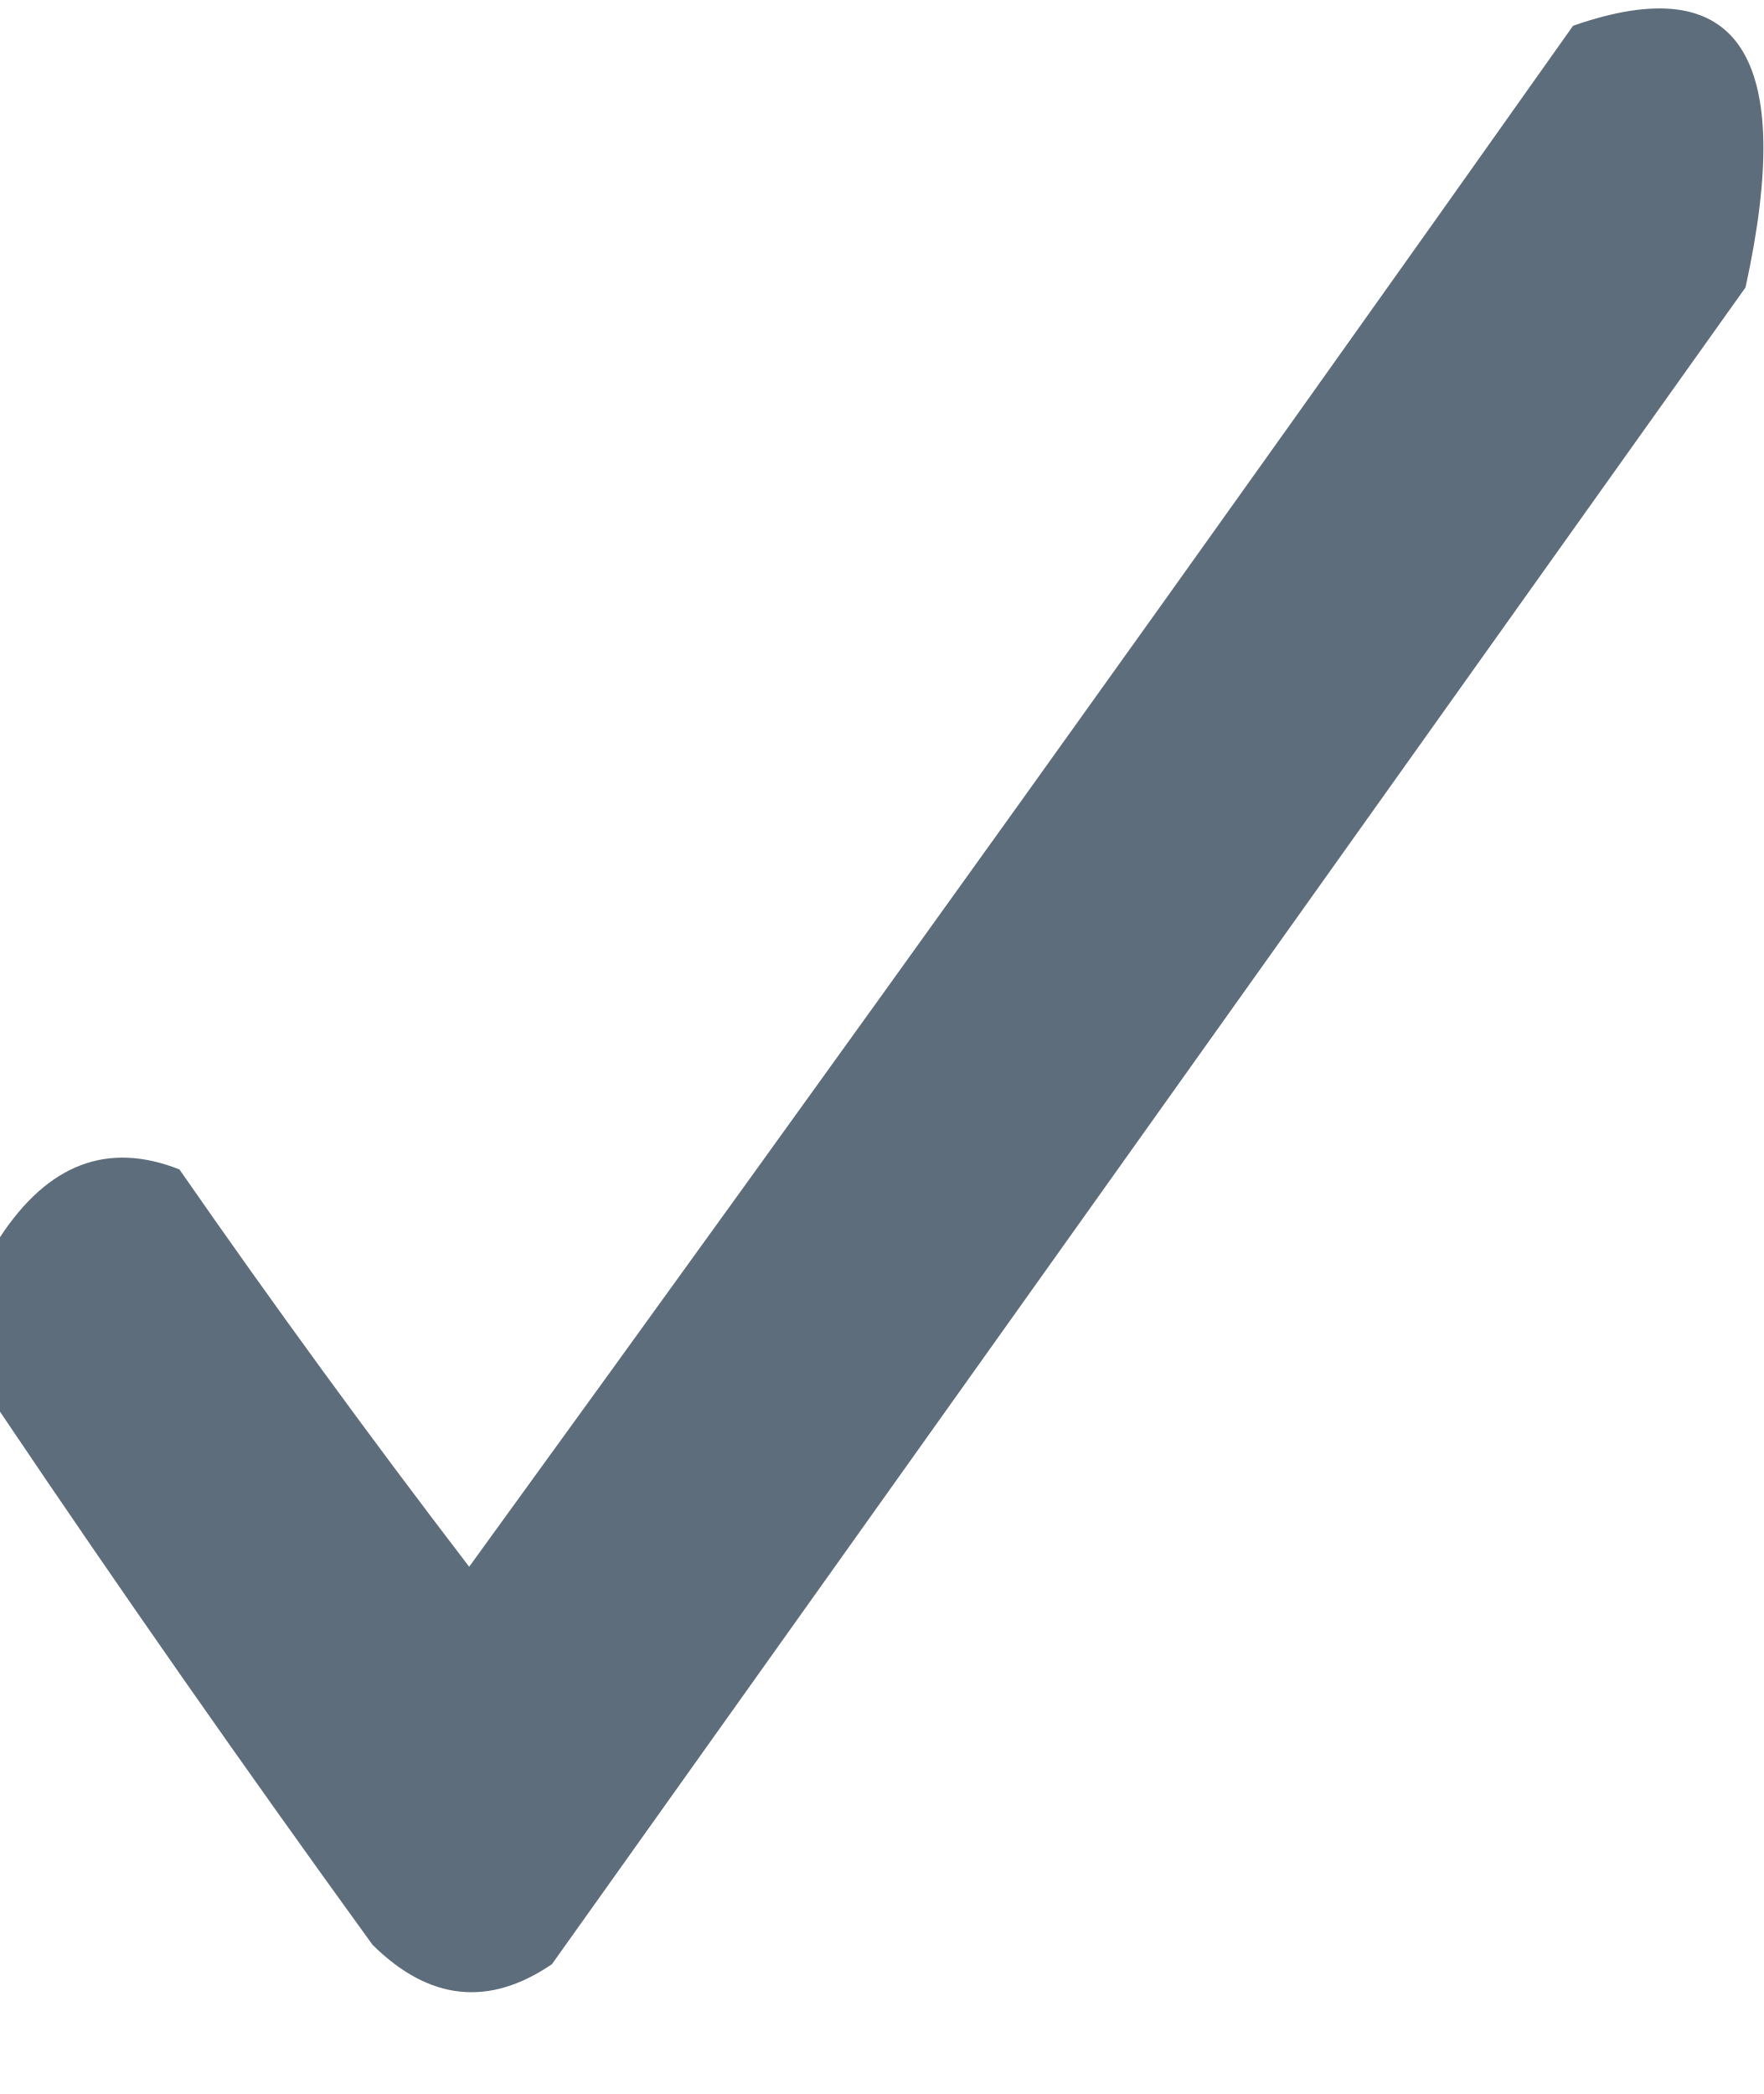
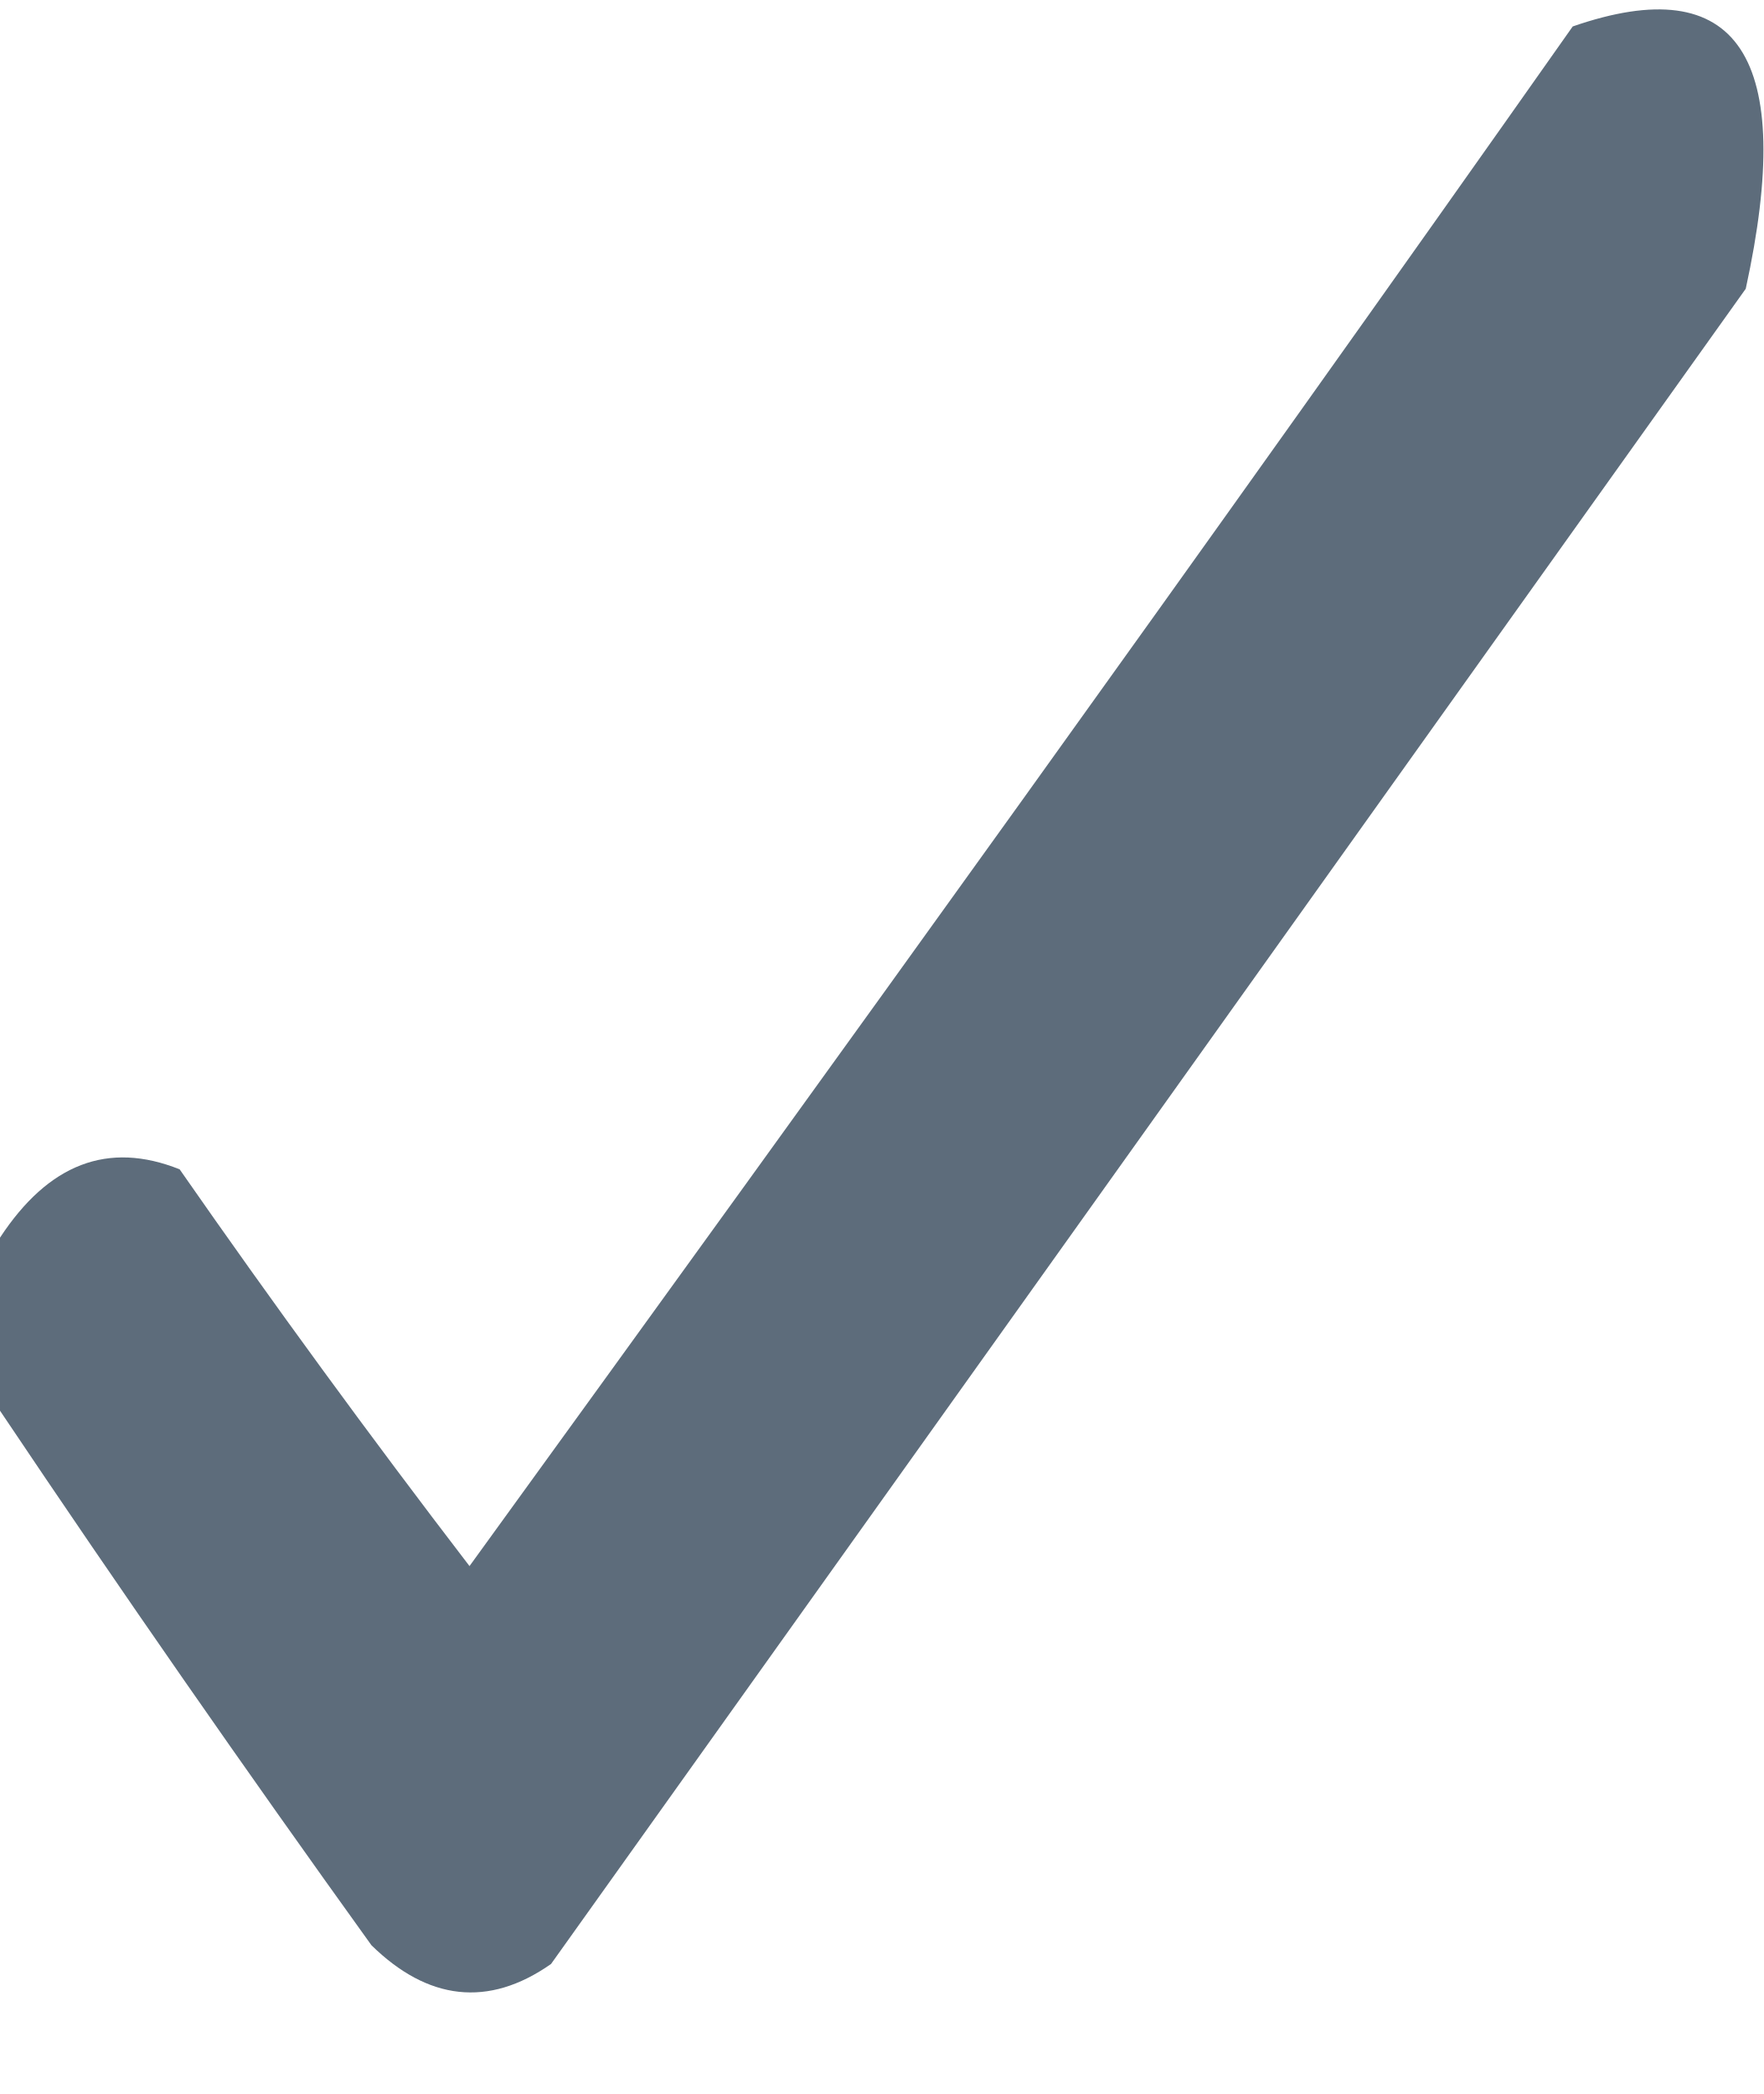
- <svg xmlns="http://www.w3.org/2000/svg" width="16" height="19" viewBox="0 0 16 19" fill="none">
-   <path opacity="0.946" fill-rule="evenodd" clip-rule="evenodd" d="M0 12.809C0 12.282 0 11.754 0 11.226C0.437 10.559 0.98 10.354 1.628 10.611C2.485 11.845 3.361 13.046 4.257 14.216C7.615 9.587 10.954 4.926 14.273 0.234C15.777 -0.292 16.299 0.5 15.838 2.608C12.228 7.679 8.618 12.751 5.008 17.822C4.436 18.212 3.893 18.154 3.38 17.646C2.225 16.052 1.098 14.44 0 12.809Z" fill="#556574" />
+ <svg xmlns="http://www.w3.org/2000/svg" width="16" height="19" fill="none">
+   <path opacity=".95" fill-rule="evenodd" clip-rule="evenodd" d="M0 12.8v-1.57c.44-.67.98-.88 1.63-.62a97.05 97.05 0 0 0 2.63 3.6C7.6 9.6 10.96 4.94 14.27.24c1.5-.52 2.03.27 1.57 2.38L5 17.82c-.57.4-1.12.33-1.63-.17C2.22 16.05 1.1 14.44 0 12.8Z" fill="#556574" />
</svg>
